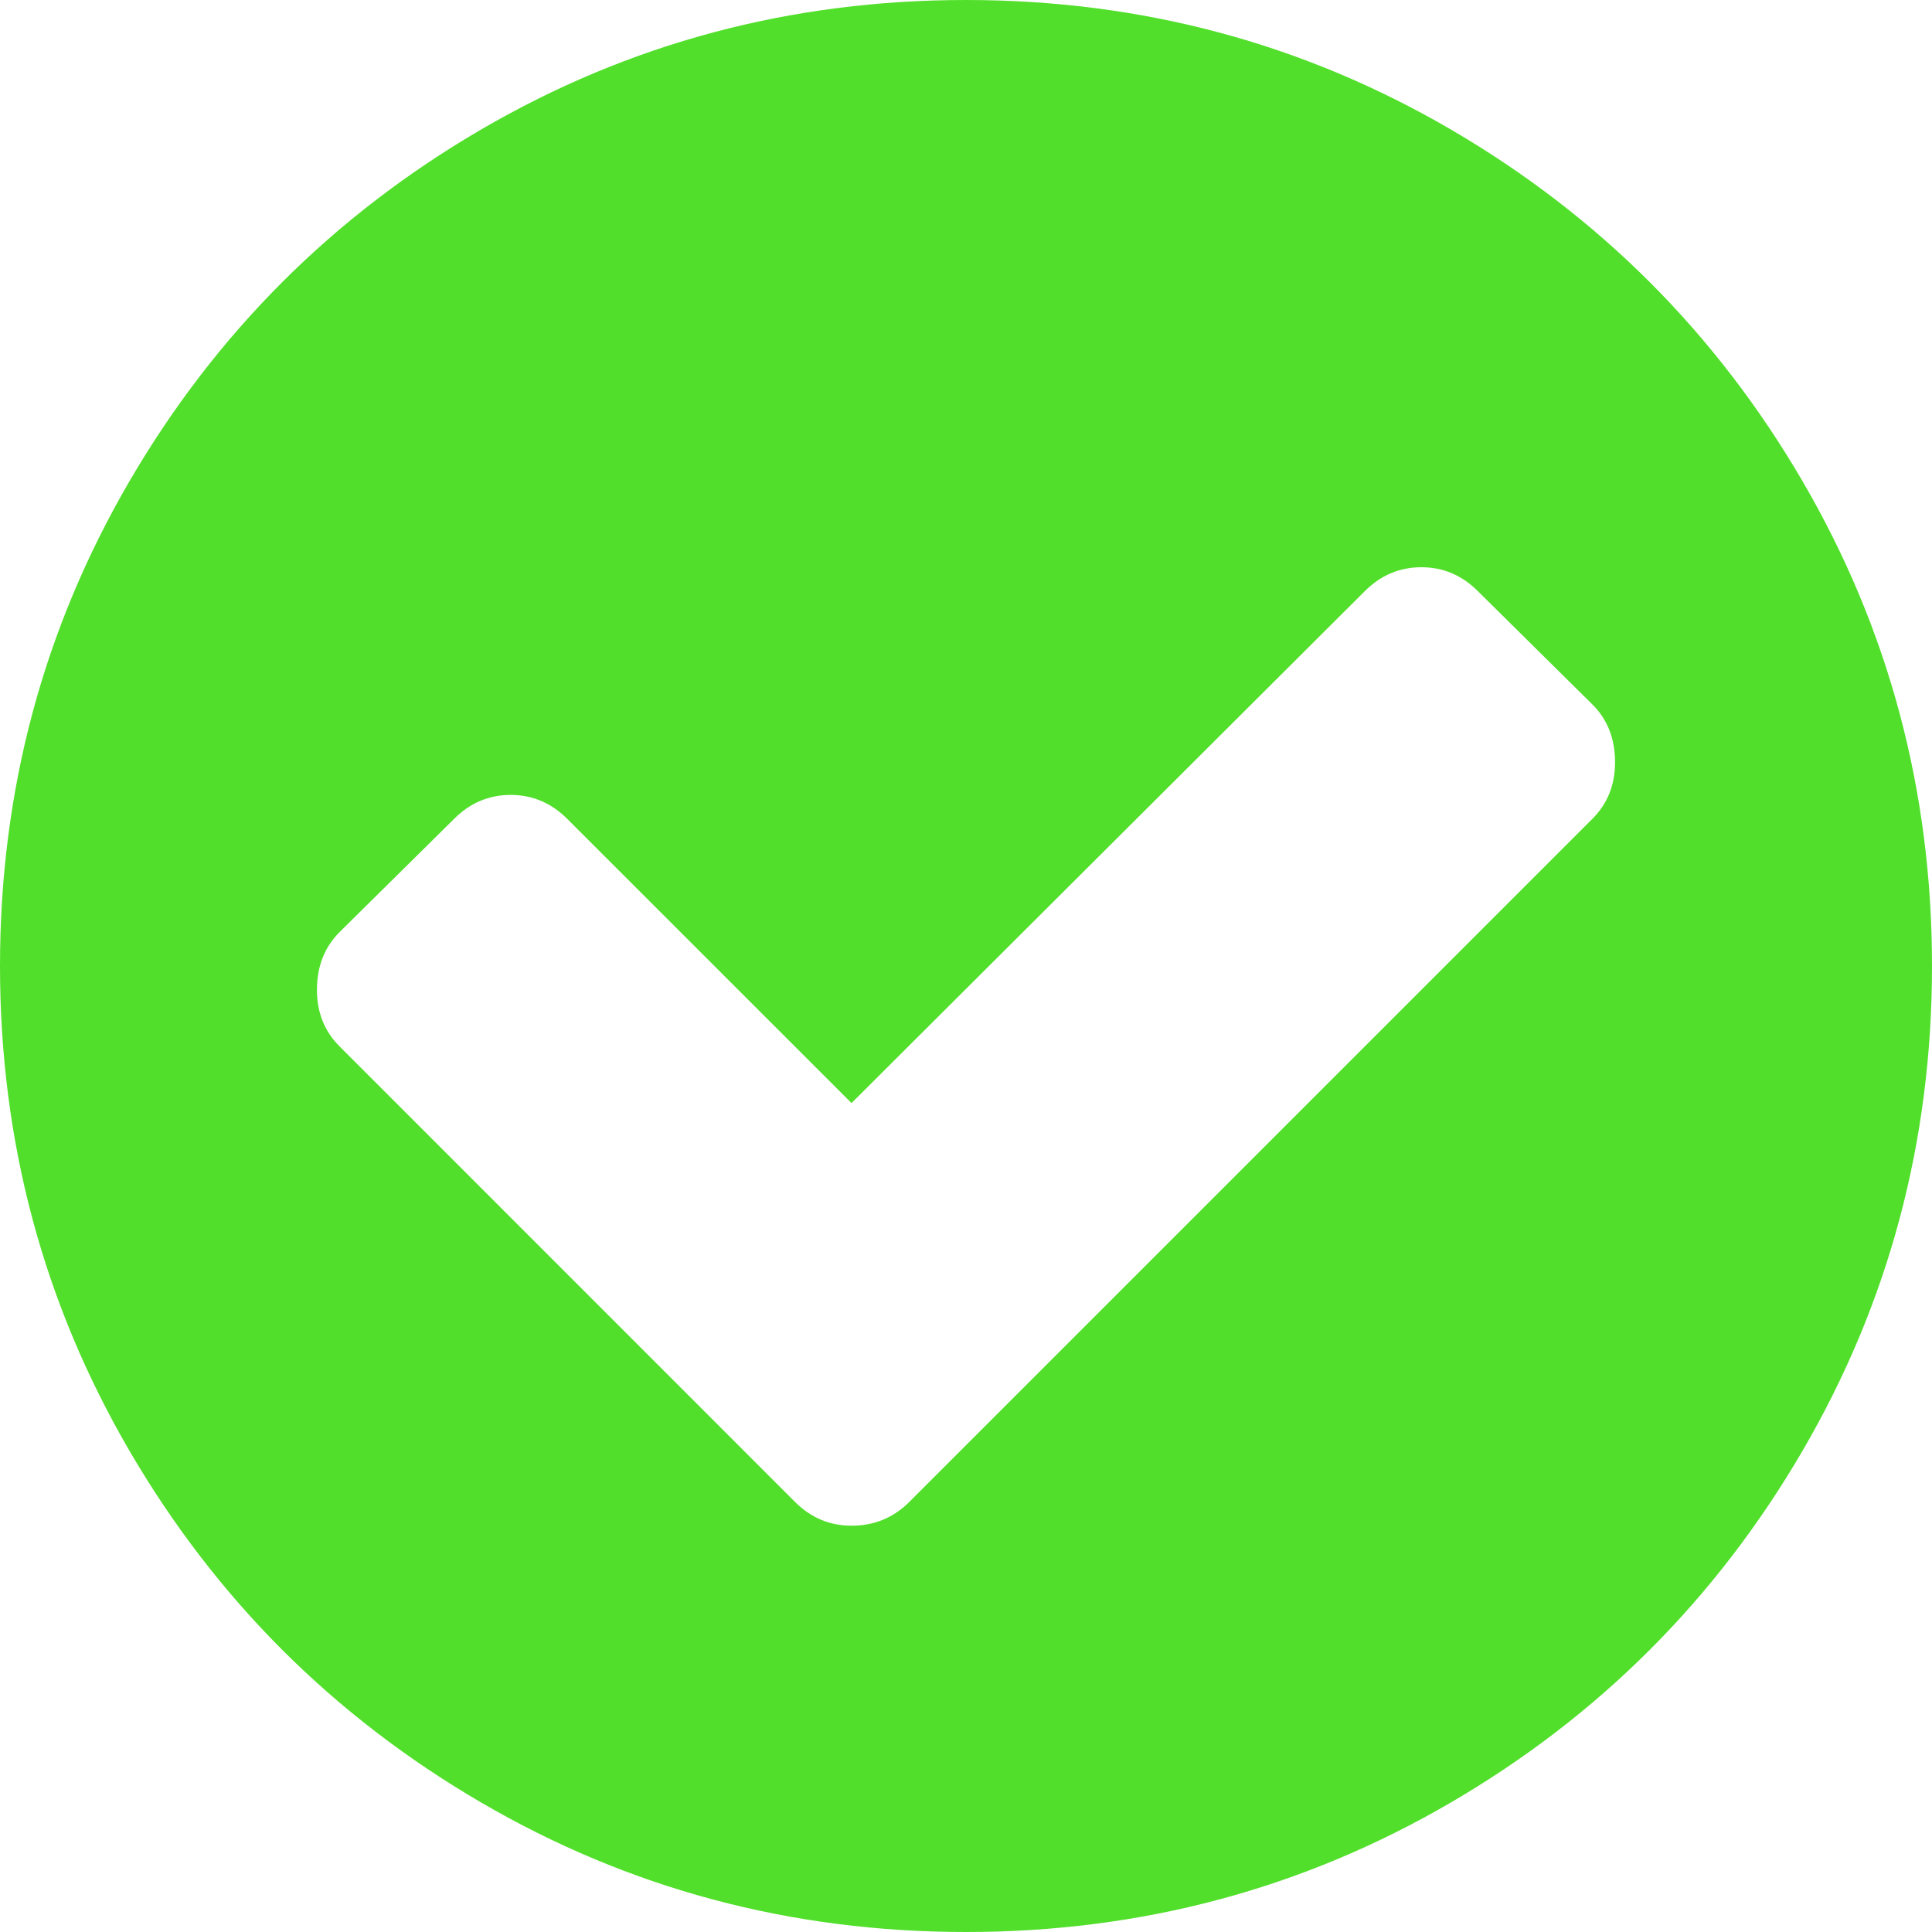
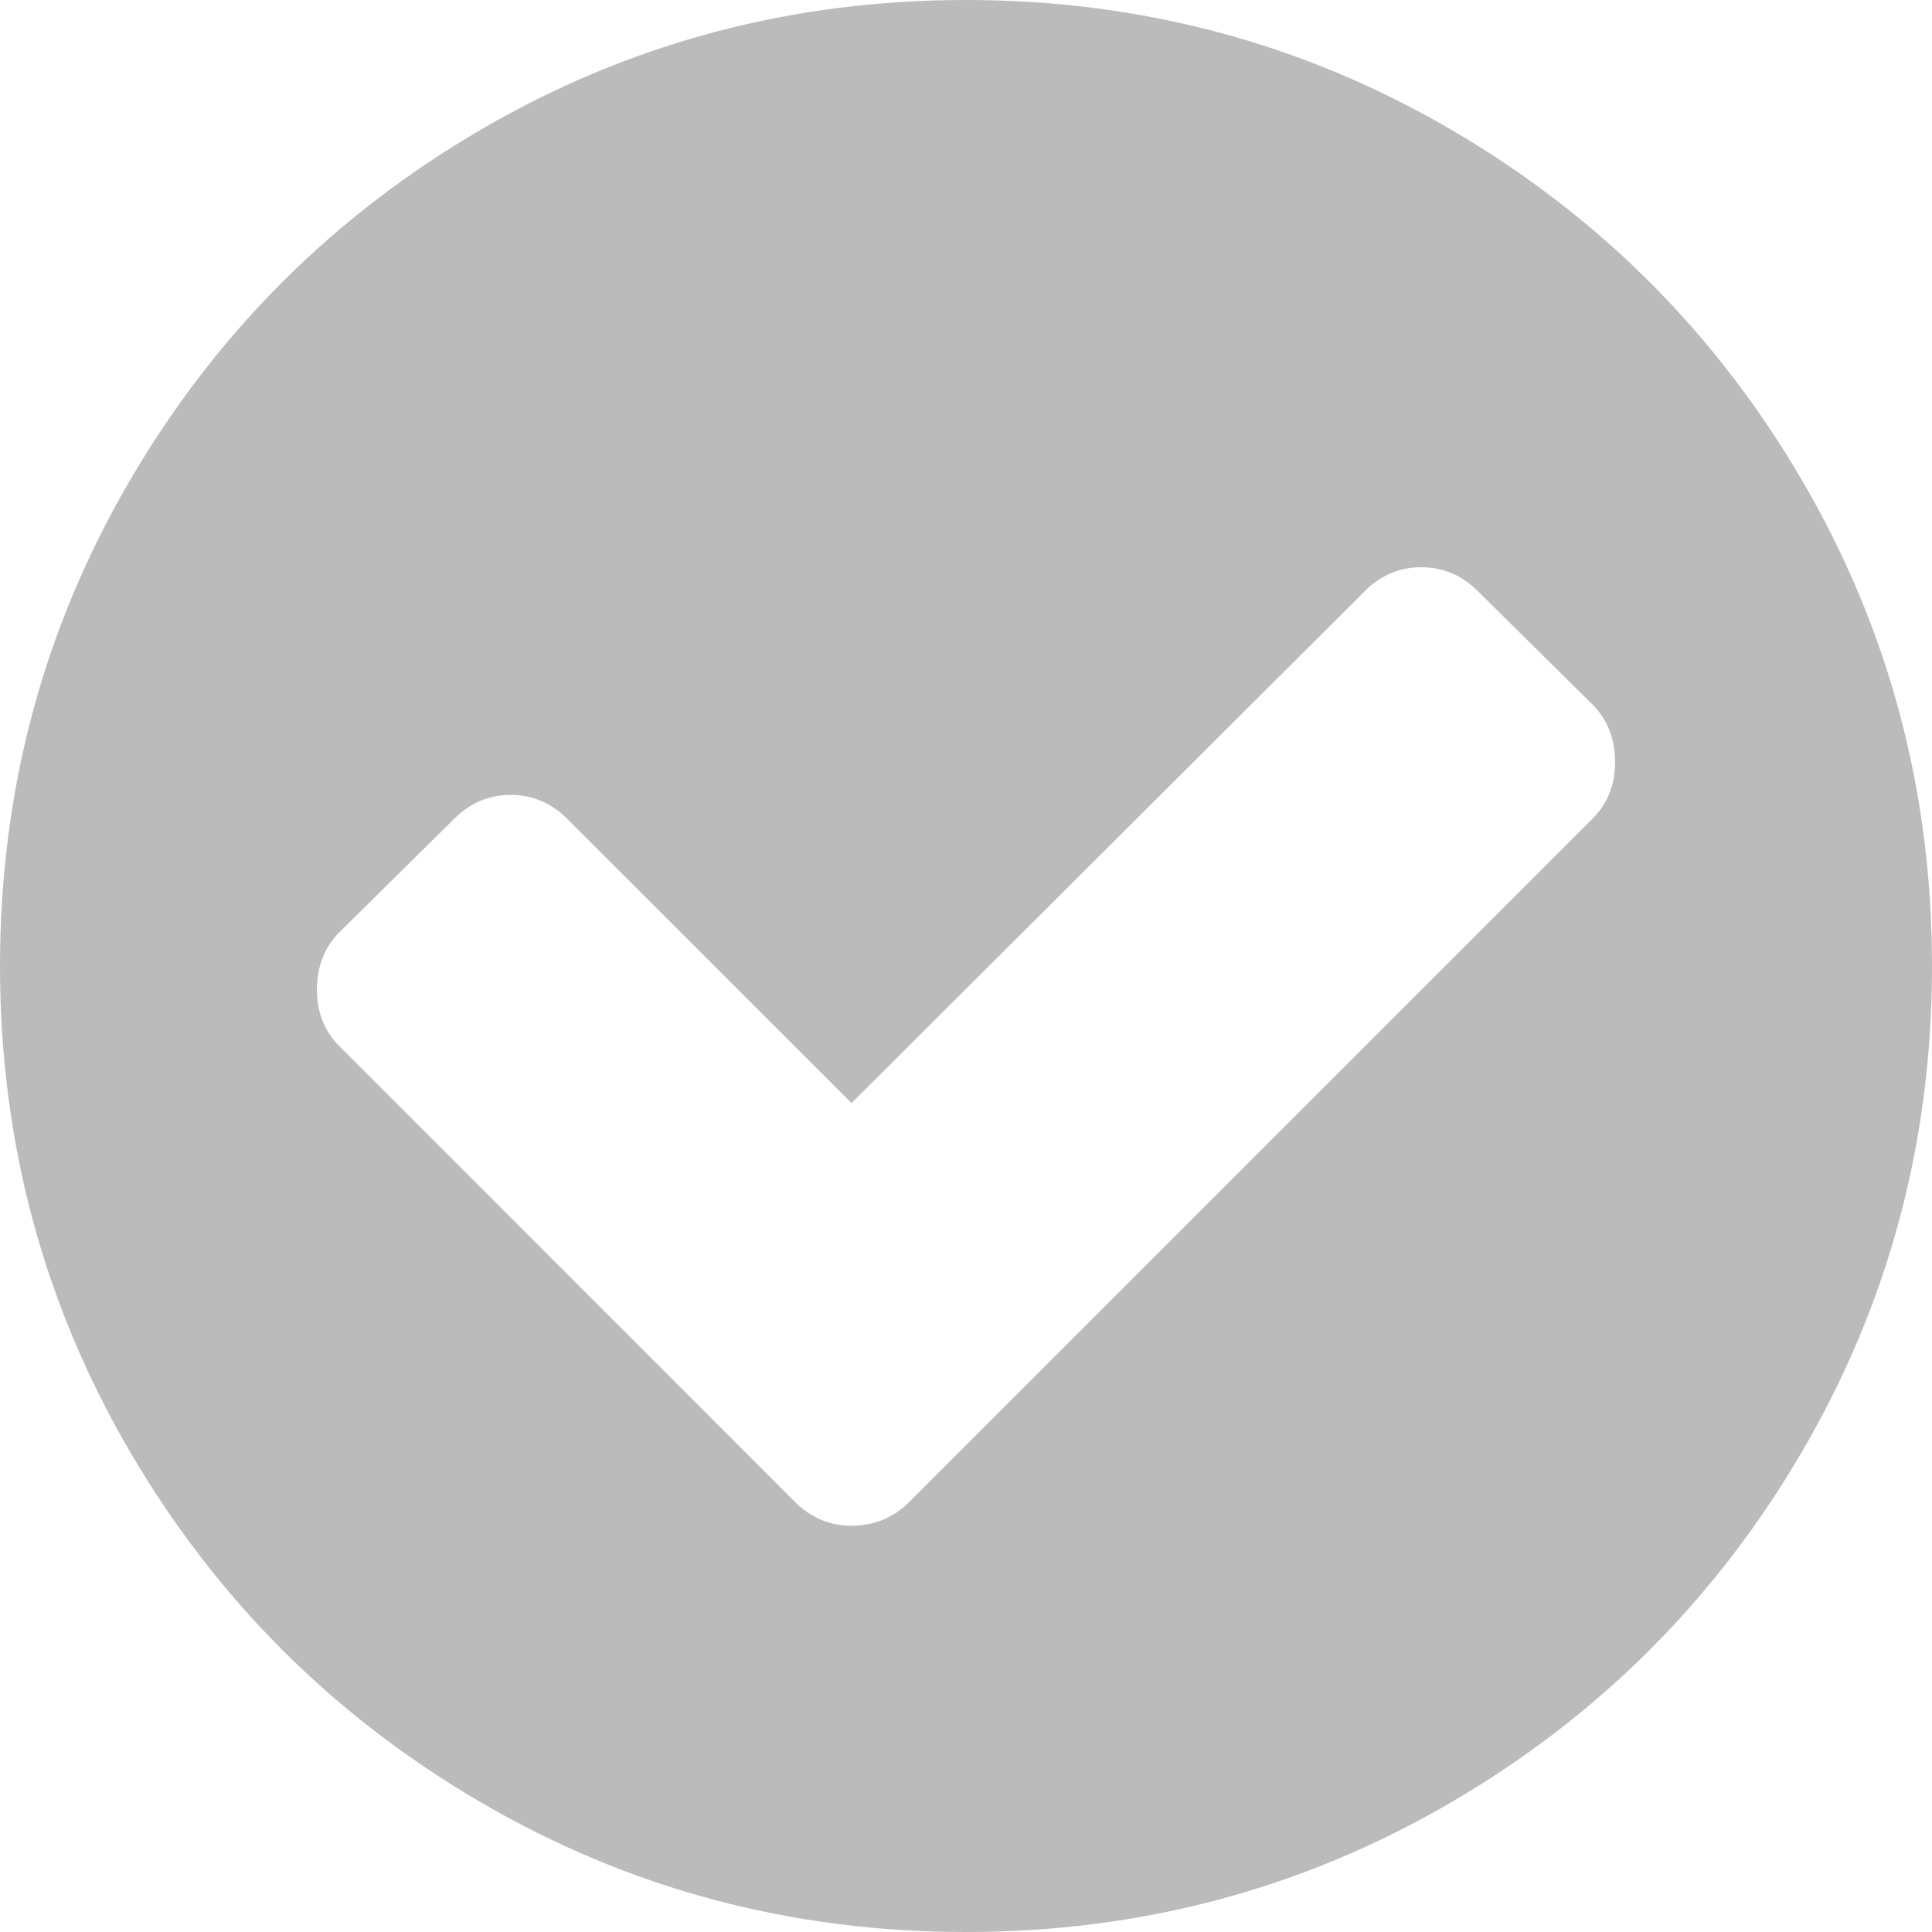
<svg xmlns="http://www.w3.org/2000/svg" version="1.1" width="20px" height="20px">
-   <g transform="matrix(1 0 0 1 -37 -36 )">
-     <path d="M 16.484 8.477  C 16.641 8.32  16.719 8.125  16.719 7.891  C 16.719 7.648  16.641 7.448  16.484 7.292  L 15.299 6.12  C 15.135 5.955  14.939 5.872  14.714 5.872  C 14.488 5.872  14.293 5.955  14.128 6.12  L 8.815 11.419  L 5.872 8.477  C 5.707 8.312  5.512 8.229  5.286 8.229  C 5.061 8.229  4.865 8.312  4.701 8.477  L 3.516 9.648  C 3.359 9.805  3.281 10.004  3.281 10.247  C 3.281 10.482  3.359 10.677  3.516 10.833  L 8.229 15.547  C 8.394 15.712  8.589 15.794  8.815 15.794  C 9.049 15.794  9.249 15.712  9.414 15.547  L 16.484 8.477  Z M 18.659 4.98  C 19.553 6.513  20 8.186  20 10  C 20 11.814  19.553 13.487  18.659 15.02  C 17.765 16.552  16.552 17.765  15.02 18.659  C 13.487 19.553  11.814 20  10 20  C 8.186 20  6.513 19.553  4.98 18.659  C 3.448 17.765  2.235 16.552  1.341 15.02  C 0.447 13.487  0 11.814  0 10  C 0 8.186  0.447 6.513  1.341 4.98  C 2.235 3.448  3.448 2.235  4.98 1.341  C 6.513 0.447  8.186 0  10 0  C 11.814 0  13.487 0.447  15.02 1.341  C 16.552 2.235  17.765 3.448  18.659 4.98  Z " fill-rule="nonzero" fill="#52df2b" stroke="none" transform="matrix(1 0 0 1 37 36 )" />
+   <g transform="matrix(1 0 0 1 -37 -93 )">
+     <path d="M 16.484 8.477  C 16.641 8.32  16.719 8.125  16.719 7.891  C 16.719 7.648  16.641 7.448  16.484 7.292  L 15.299 6.12  C 15.135 5.955  14.939 5.872  14.714 5.872  C 14.488 5.872  14.293 5.955  14.128 6.12  L 8.815 11.419  L 5.872 8.477  C 5.707 8.312  5.512 8.229  5.286 8.229  C 5.061 8.229  4.865 8.312  4.701 8.477  L 3.516 9.648  C 3.359 9.805  3.281 10.004  3.281 10.247  C 3.281 10.482  3.359 10.677  3.516 10.833  L 8.229 15.547  C 8.394 15.712  8.589 15.794  8.815 15.794  C 9.049 15.794  9.249 15.712  9.414 15.547  L 16.484 8.477  Z M 18.659 4.98  C 19.553 6.513  20 8.186  20 10  C 20 11.814  19.553 13.487  18.659 15.02  C 17.765 16.552  16.552 17.765  15.02 18.659  C 13.487 19.553  11.814 20  10 20  C 8.186 20  6.513 19.553  4.98 18.659  C 3.448 17.765  2.235 16.552  1.341 15.02  C 0.447 13.487  0 11.814  0 10  C 0 8.186  0.447 6.513  1.341 4.98  C 2.235 3.448  3.448 2.235  4.98 1.341  C 6.513 0.447  8.186 0  10 0  C 11.814 0  13.487 0.447  15.02 1.341  C 16.552 2.235  17.765 3.448  18.659 4.98  Z " fill-rule="nonzero" fill="#bbbbbb" stroke="none" transform="matrix(1 0 0 1 37 93 )" />
  </g>
</svg>
